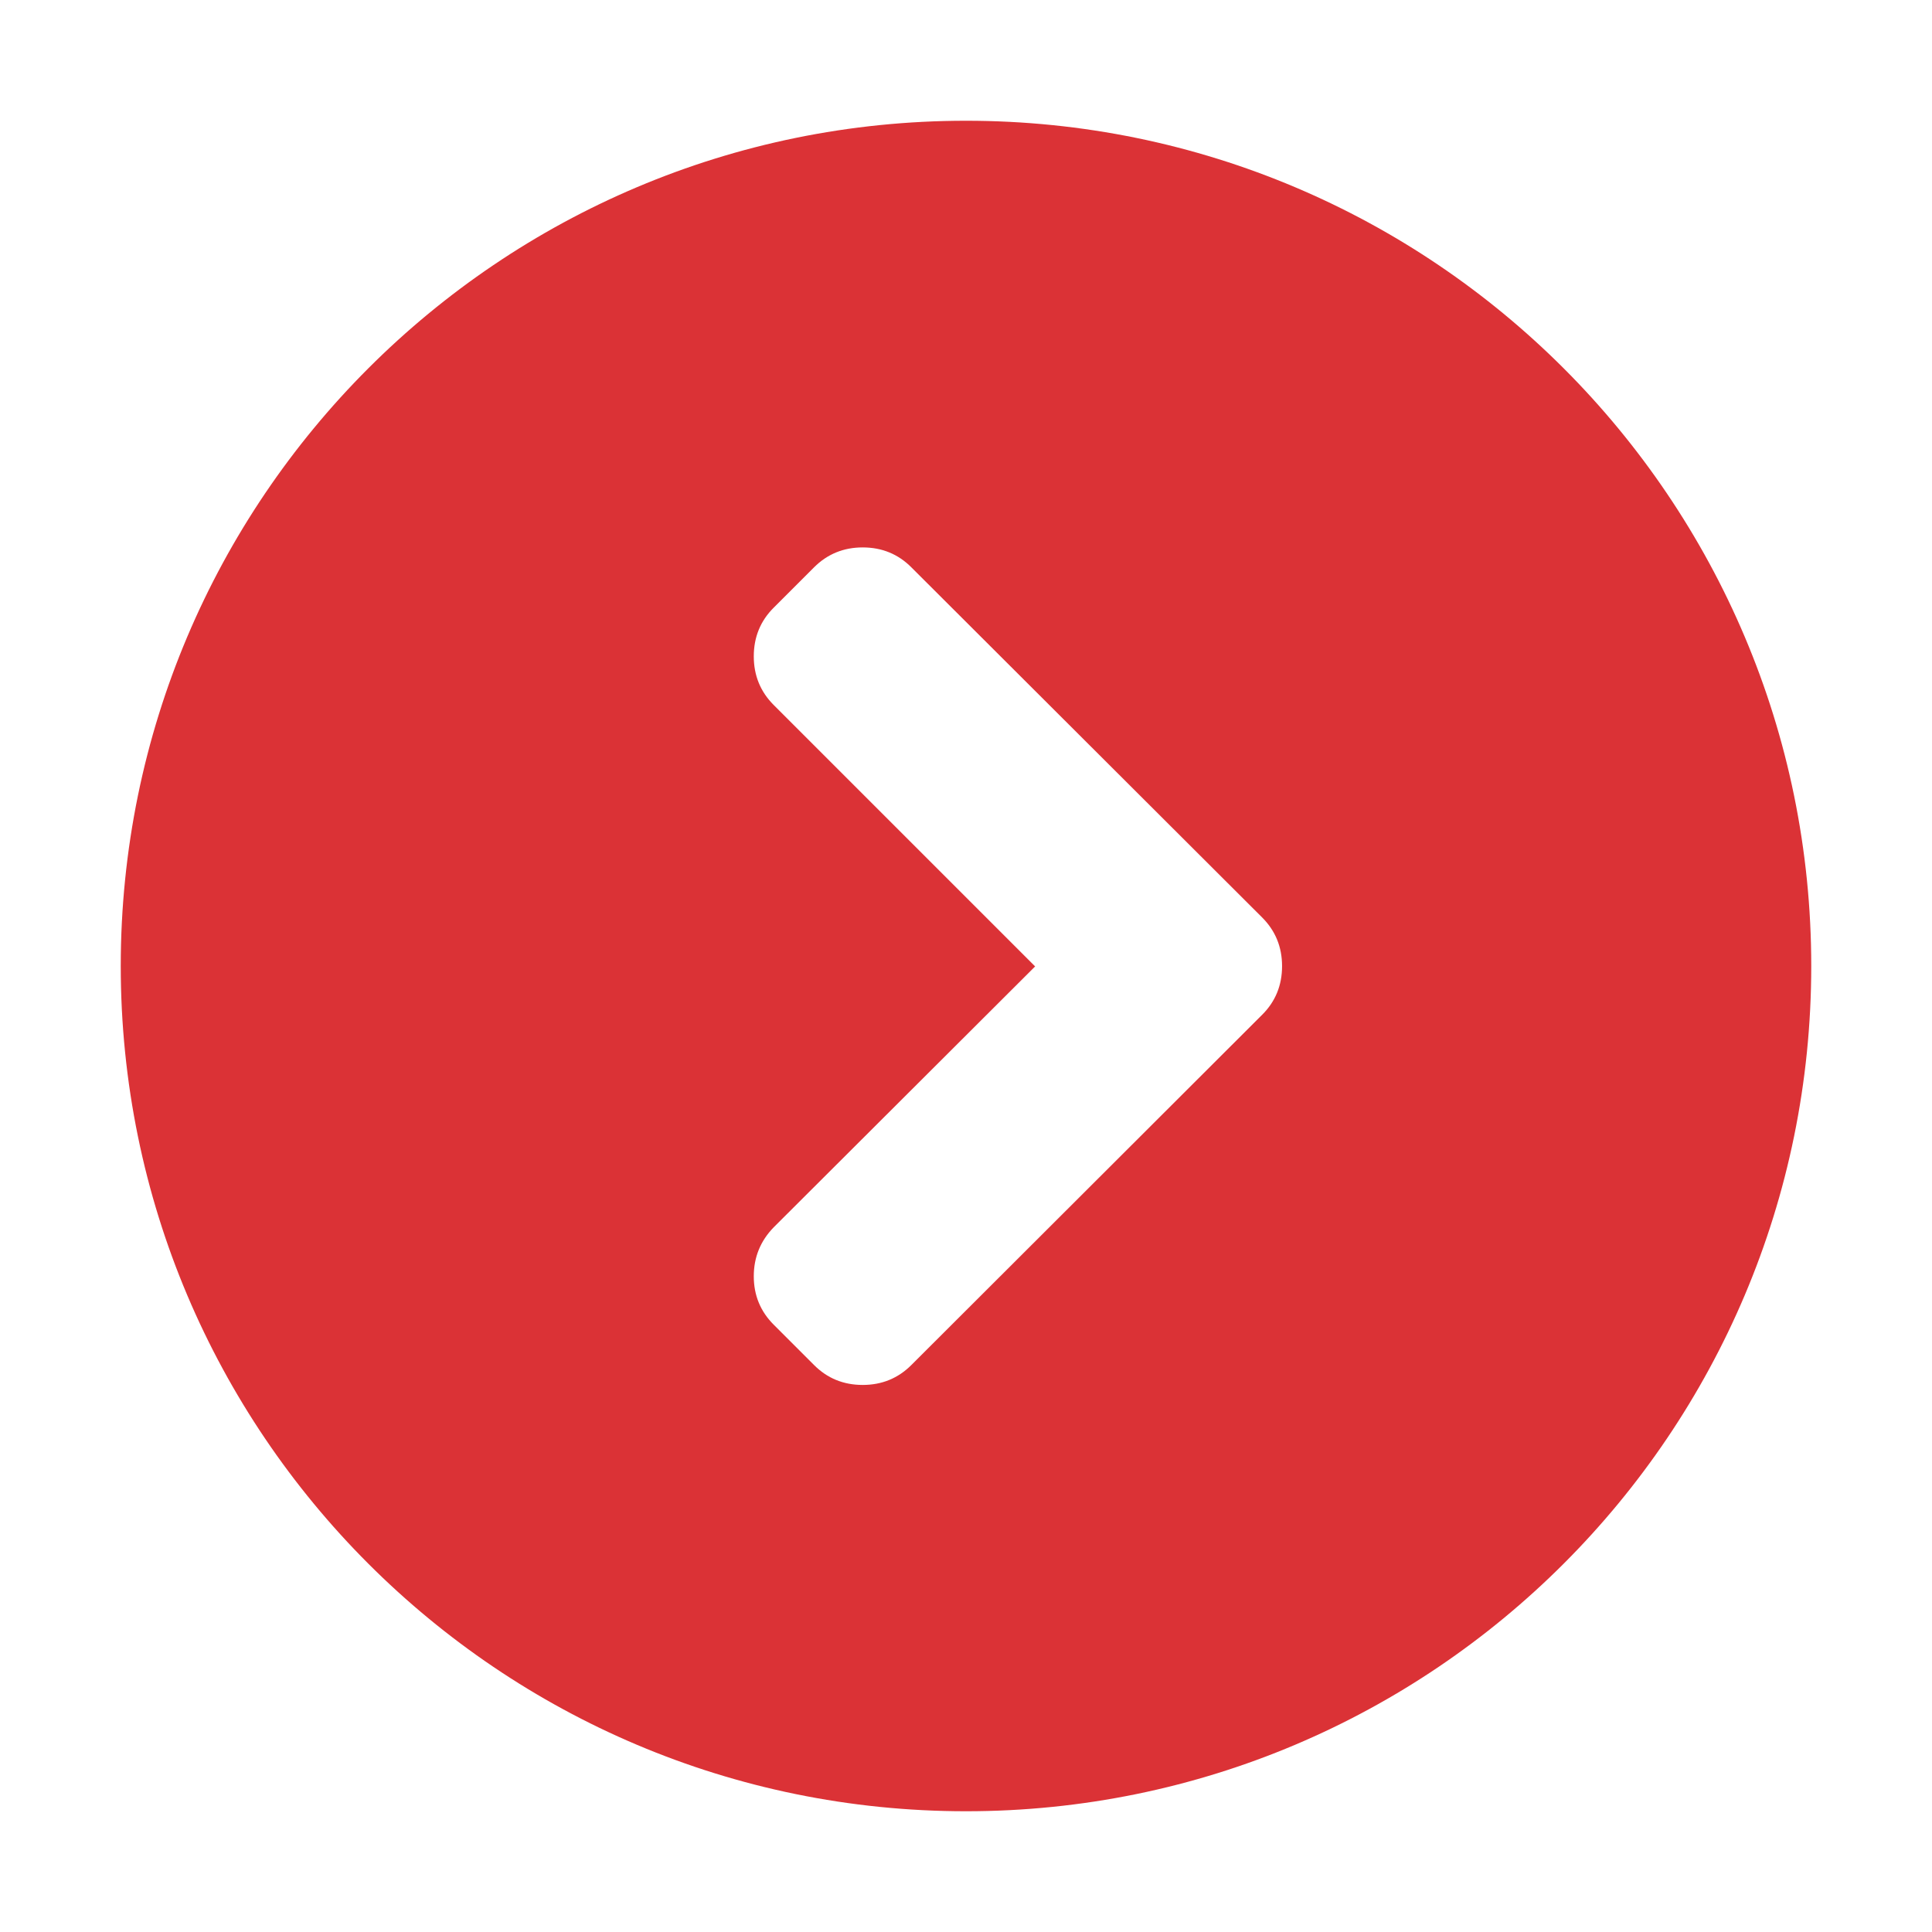
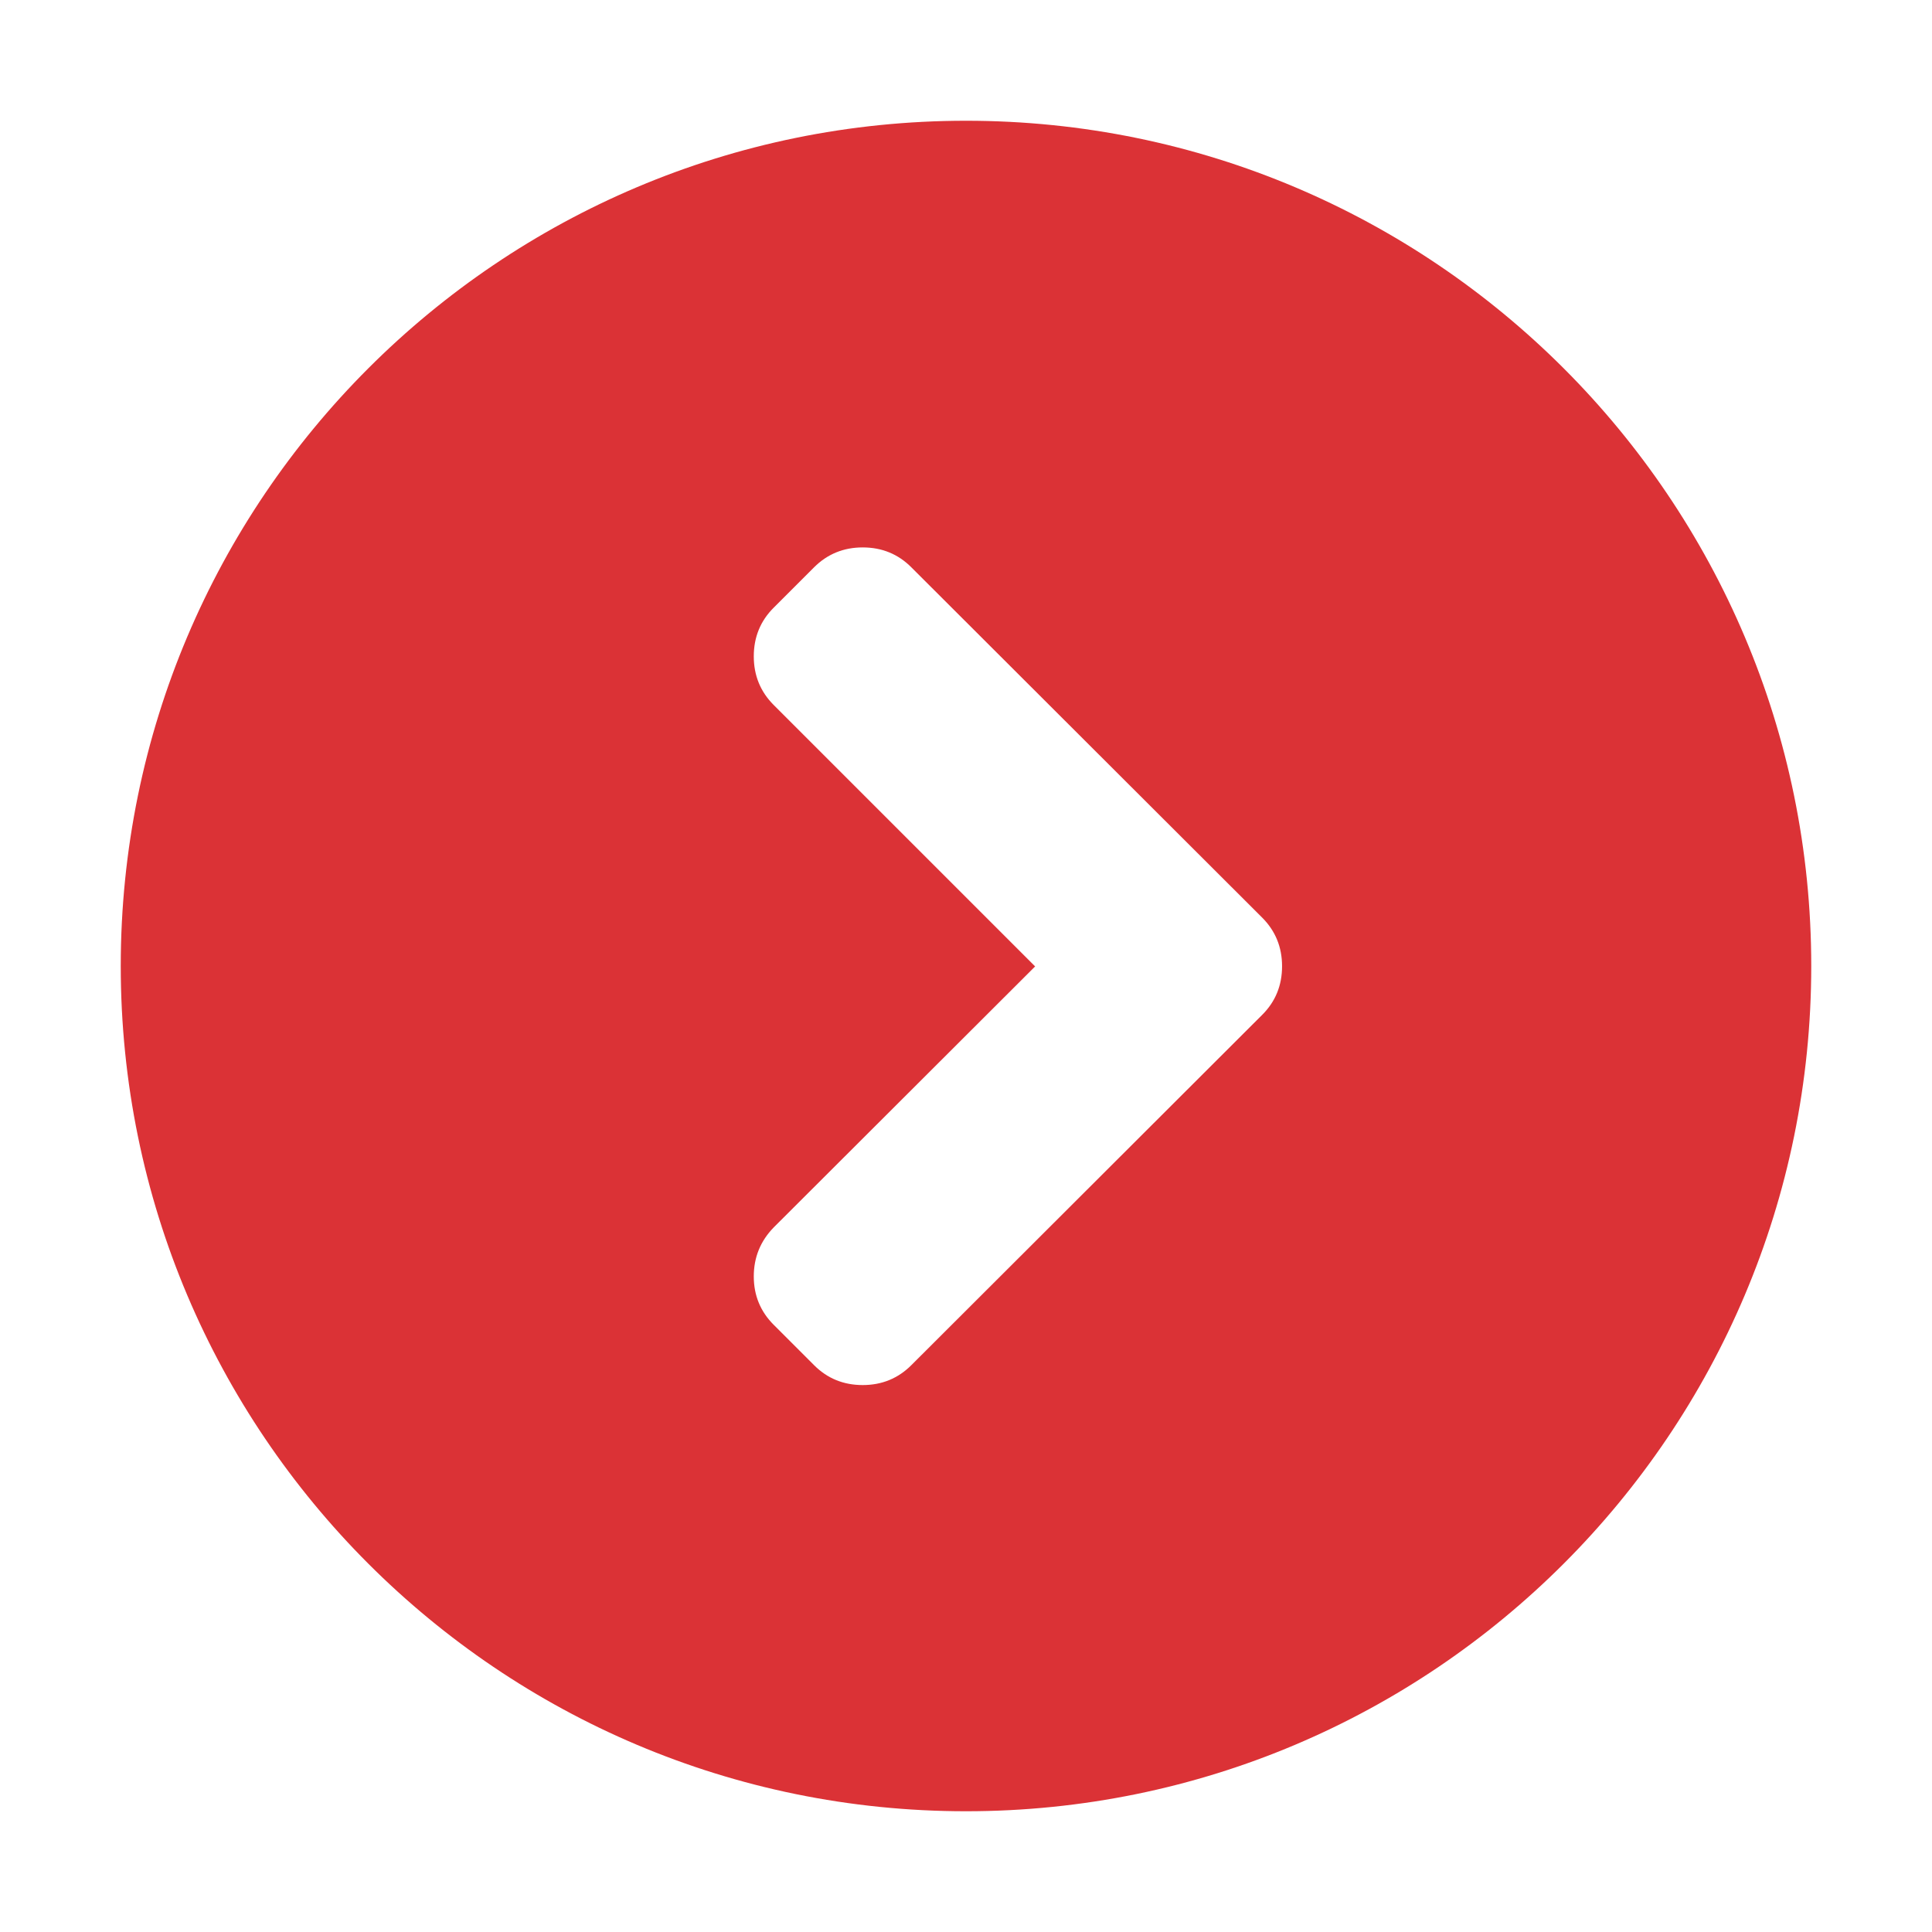
- <svg xmlns="http://www.w3.org/2000/svg" viewBox="0 0 32 32" version="1.1" id="svg6" width="32" height="32">
-   <defs id="defs3051">
-     <style type="text/css" id="current-color-scheme">
-      .ColorScheme-Text {
-        color:#f2f2f2;
-      }
-      </style>
-   </defs>
-   <path style="color:#f2f2f2;fill:#db3236;fill-opacity:1;stroke:none;stroke-width:1.75" d="m 17.145,16.007 -4.33,-4.33 c -0.22,-0.22 -0.33,-0.489 -0.33,-0.806 0,-0.318 0.11,-0.587 0.33,-0.806 l 0.668,-0.668 c 0.22,-0.22 0.489,-0.33 0.806,-0.33 0.318,0 0.587,0.11 0.806,0.33 L 20.905,15.196 c 0.22,0.22 0.33,0.489 0.33,0.806 0,0.318 -0.11,0.587 -0.33,0.806 l -5.81,5.801 c -0.22,0.22 -0.489,0.33 -0.806,0.33 -0.318,0 -0.587,-0.11 -0.806,-0.33 l -0.668,-0.668 c -0.22,-0.22 -0.33,-0.487 -0.33,-0.802 0,-0.315 0.11,-0.585 0.33,-0.811 z M 2,16 A 14,14 0 0 0 16,30 14,14 0 0 0 30,16 14,14 0 0 0 16,2 14,14 0 0 0 2,16 Z" class="ColorScheme-Text" id="path4" />
+ <svg xmlns="http://www.w3.org/2000/svg" height="32" viewBox="0 0 32 32" width="32">
+   <path d="m17.145 16.007-4.33-4.33c-.22-.22-.33-.489-.33-.806 0-.318.11-.587.33-.806l.668-.668c.22-.22.489-.33.806-.33.318 0 .587.11.806.33l5.81 5.801c.22.22.33.489.33.806 0 .318-.11.587-.33.806l-5.81 5.801c-.22.22-.489.33-.806.33-.318 0-.587-.11-.806-.33l-.668-.668c-.22-.22-.33-.487-.33-.802 0-.315.11-.585.33-.811zm-15.145-.007a14 14 0 0 0 14 14 14 14 0 0 0 14-14 14 14 0 0 0 -14-14 14 14 0 0 0 -14 14z" fill="#db3236" />
</svg>
